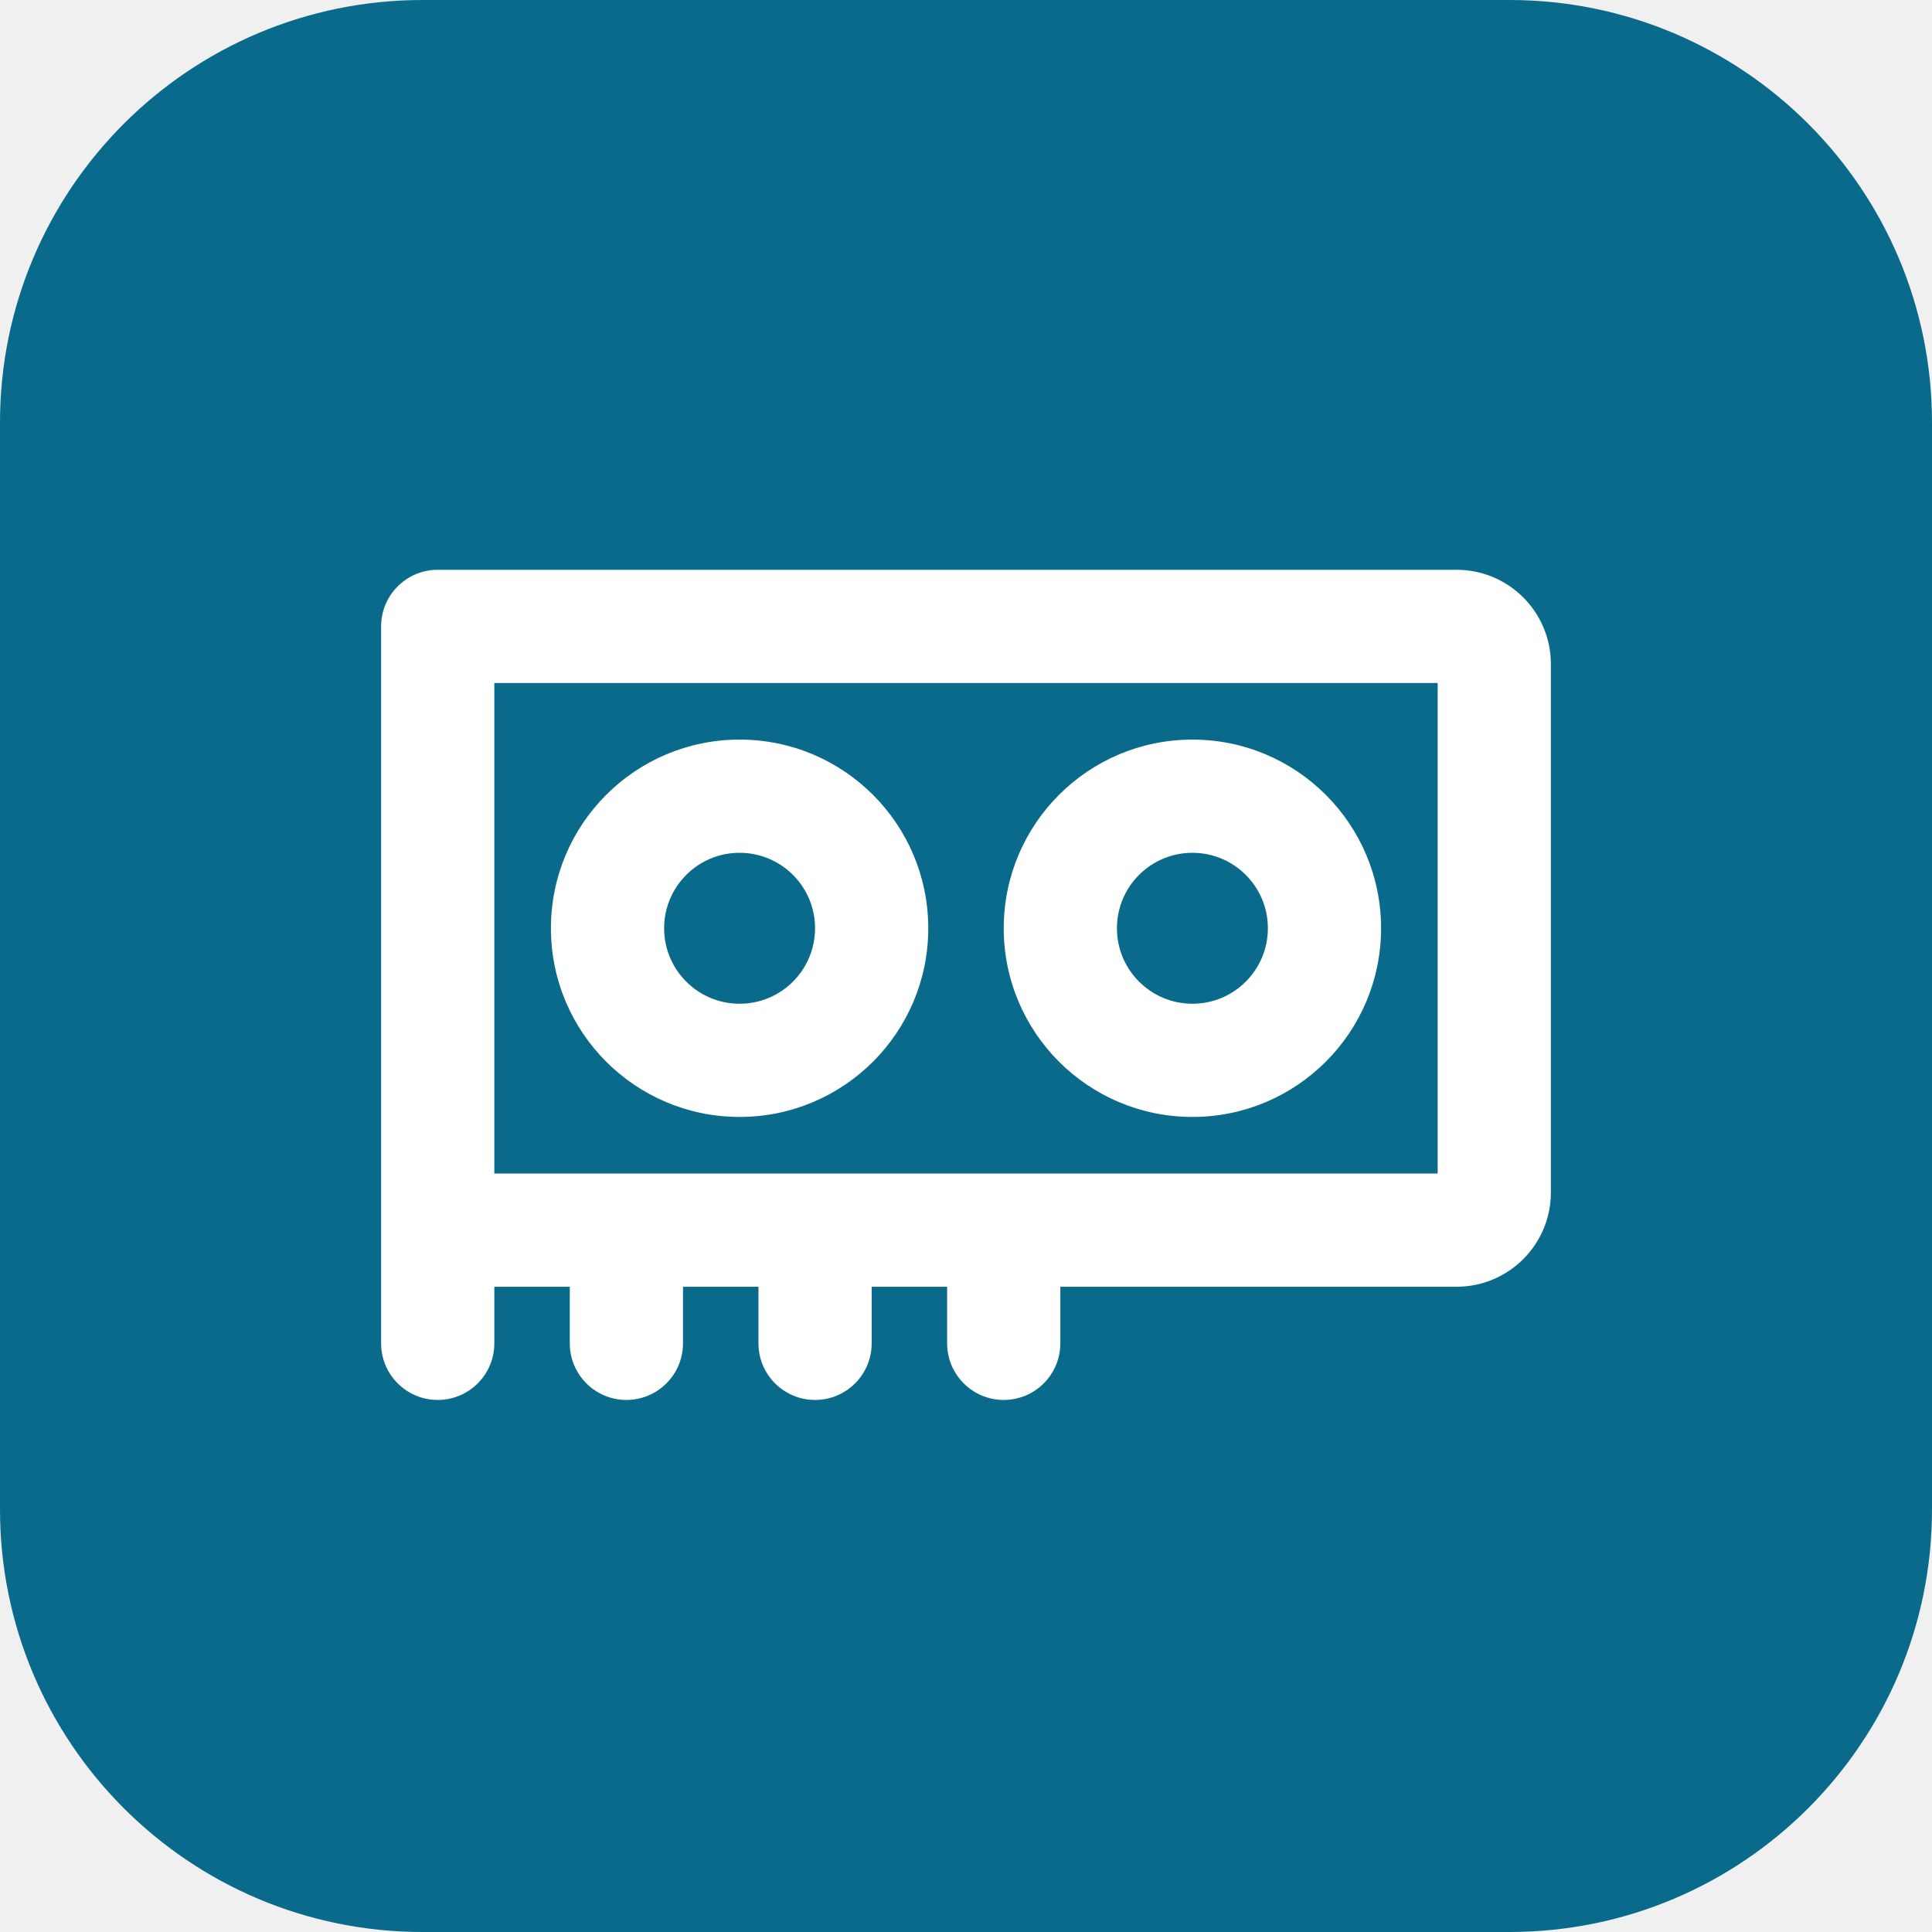
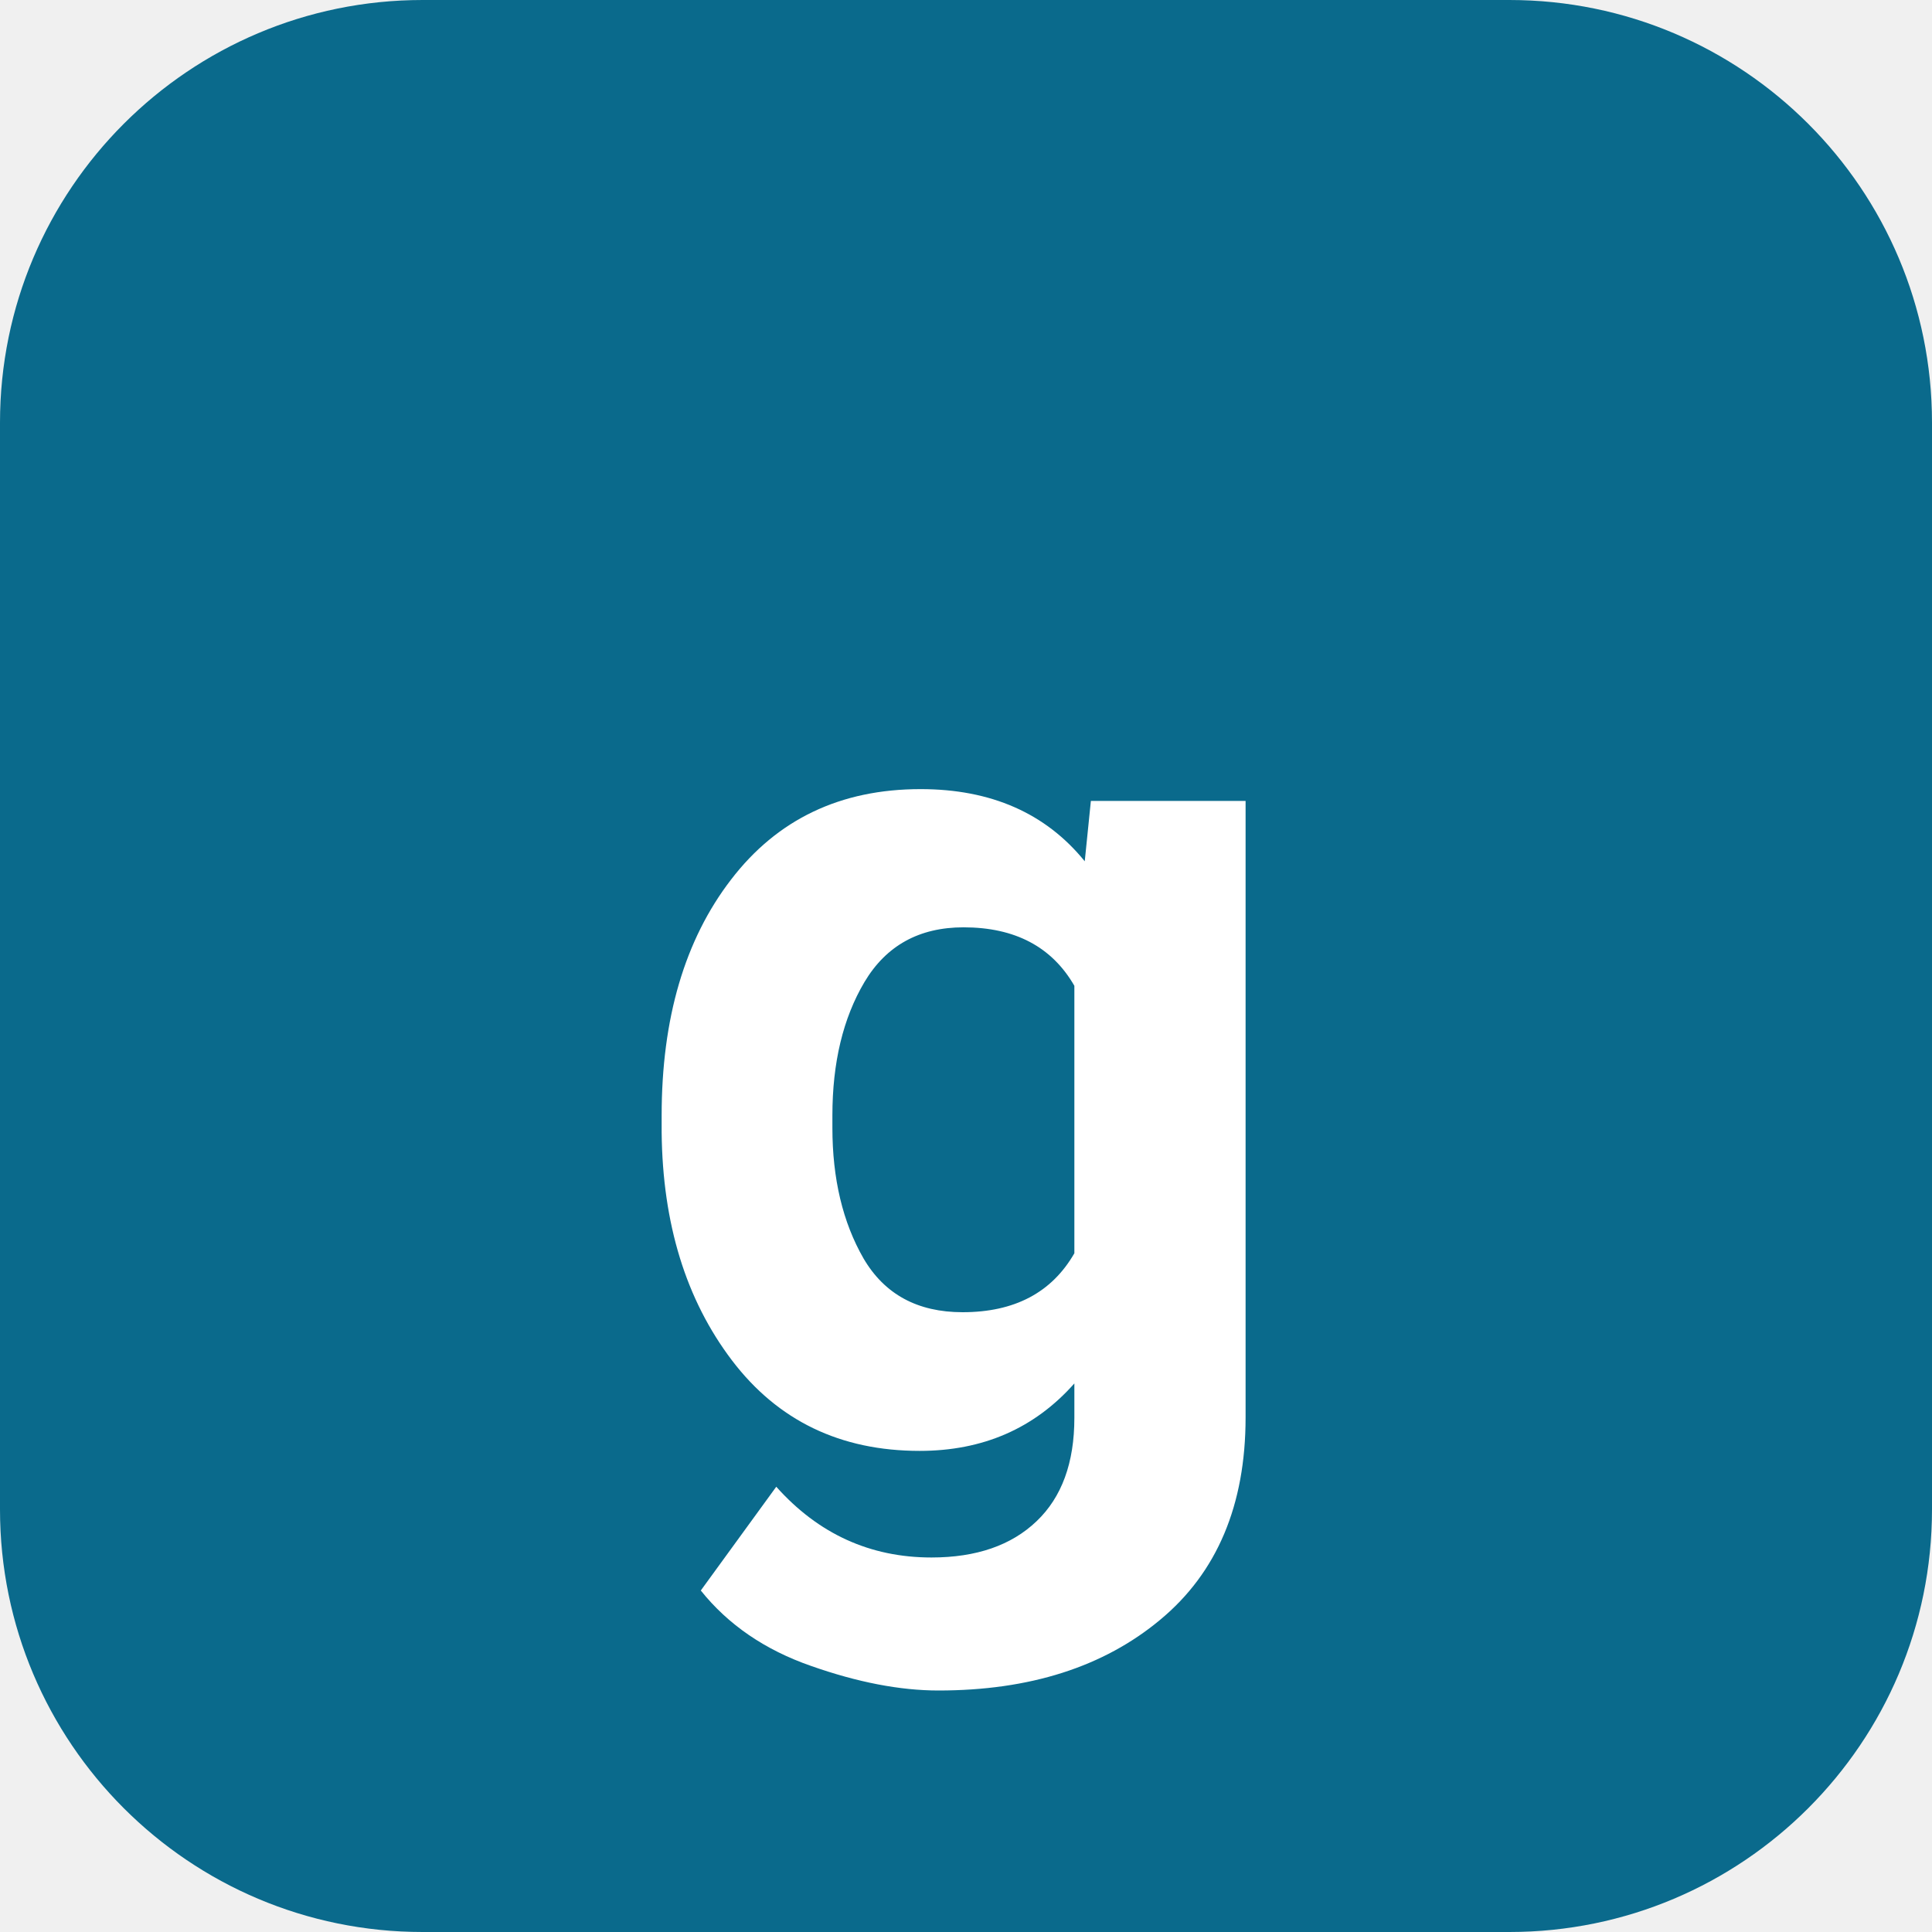
<svg xmlns="http://www.w3.org/2000/svg" viewBox="0 0 64 64" width="64" height="64">
  <rect width="64" height="64" rx="14" fill="#0a6a8c" />
-   <g transform="translate(12 12) scale(0.15625)" fill="#ffffff">
-     <path d="M232,44H16A12,12,0,0,0,4,56V208a12,12,0,0,0,24,0V196H44v12a12,12,0,0,0,24,0V196H84v12a12,12,0,0,0,24,0V196h16v12a12,12,0,0,0,24,0V196h84a20,20,0,0,0,20-20V64A20,20,0,0,0,232,44Zm-4,128H28V68H228Zm-52-12a40,40,0,1,0-40-40A40,40,0,0,0,176,160Zm0-56a16,16,0,1,1-16,16A16,16,0,0,1,176,104ZM80,160a40,40,0,1,0-40-40A40,40,0,0,0,80,160Zm0-56a16,16,0,1,1-16,16A16,16,0,0,1,80,104Z" />
-   </g>
+   <text x="32" y="34" fill="#ffffff" font-size="40" font-weight="700" font-family="system-ui,-apple-system,Segoe UI,Roboto,Helvetica,Arial,sans-serif" text-anchor="middle" dominant-baseline="central">g</text>
</svg>
